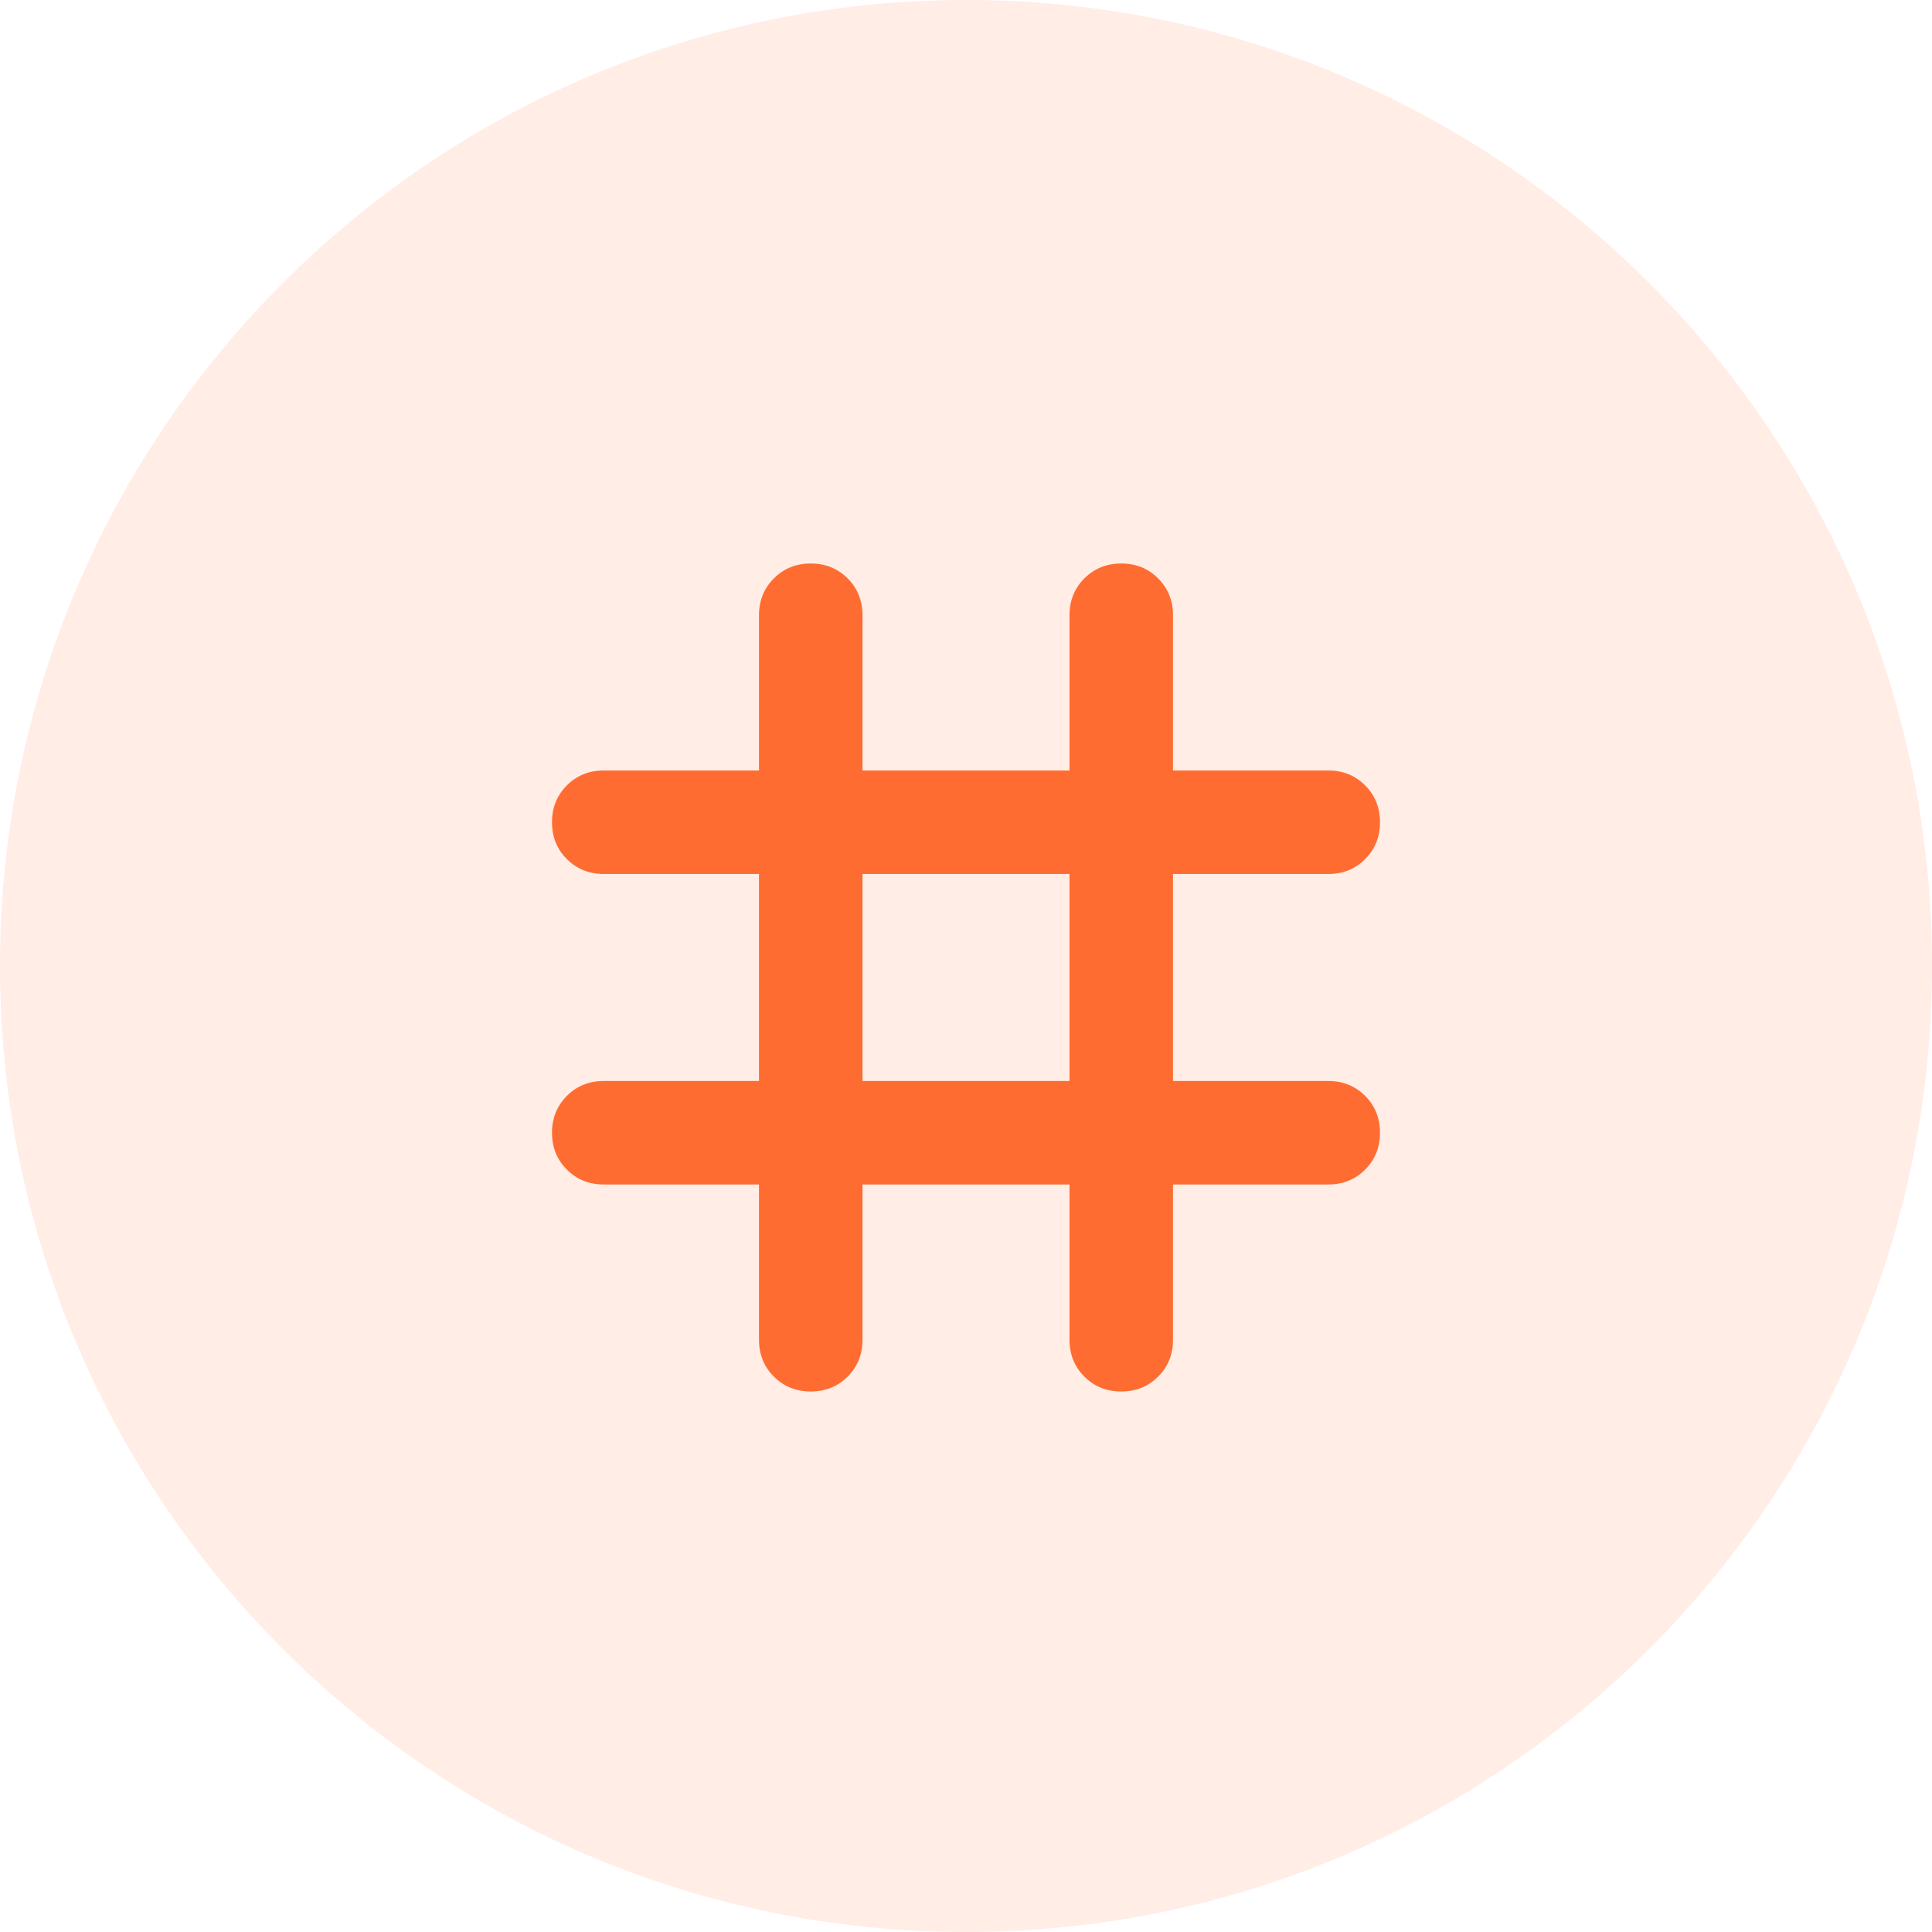
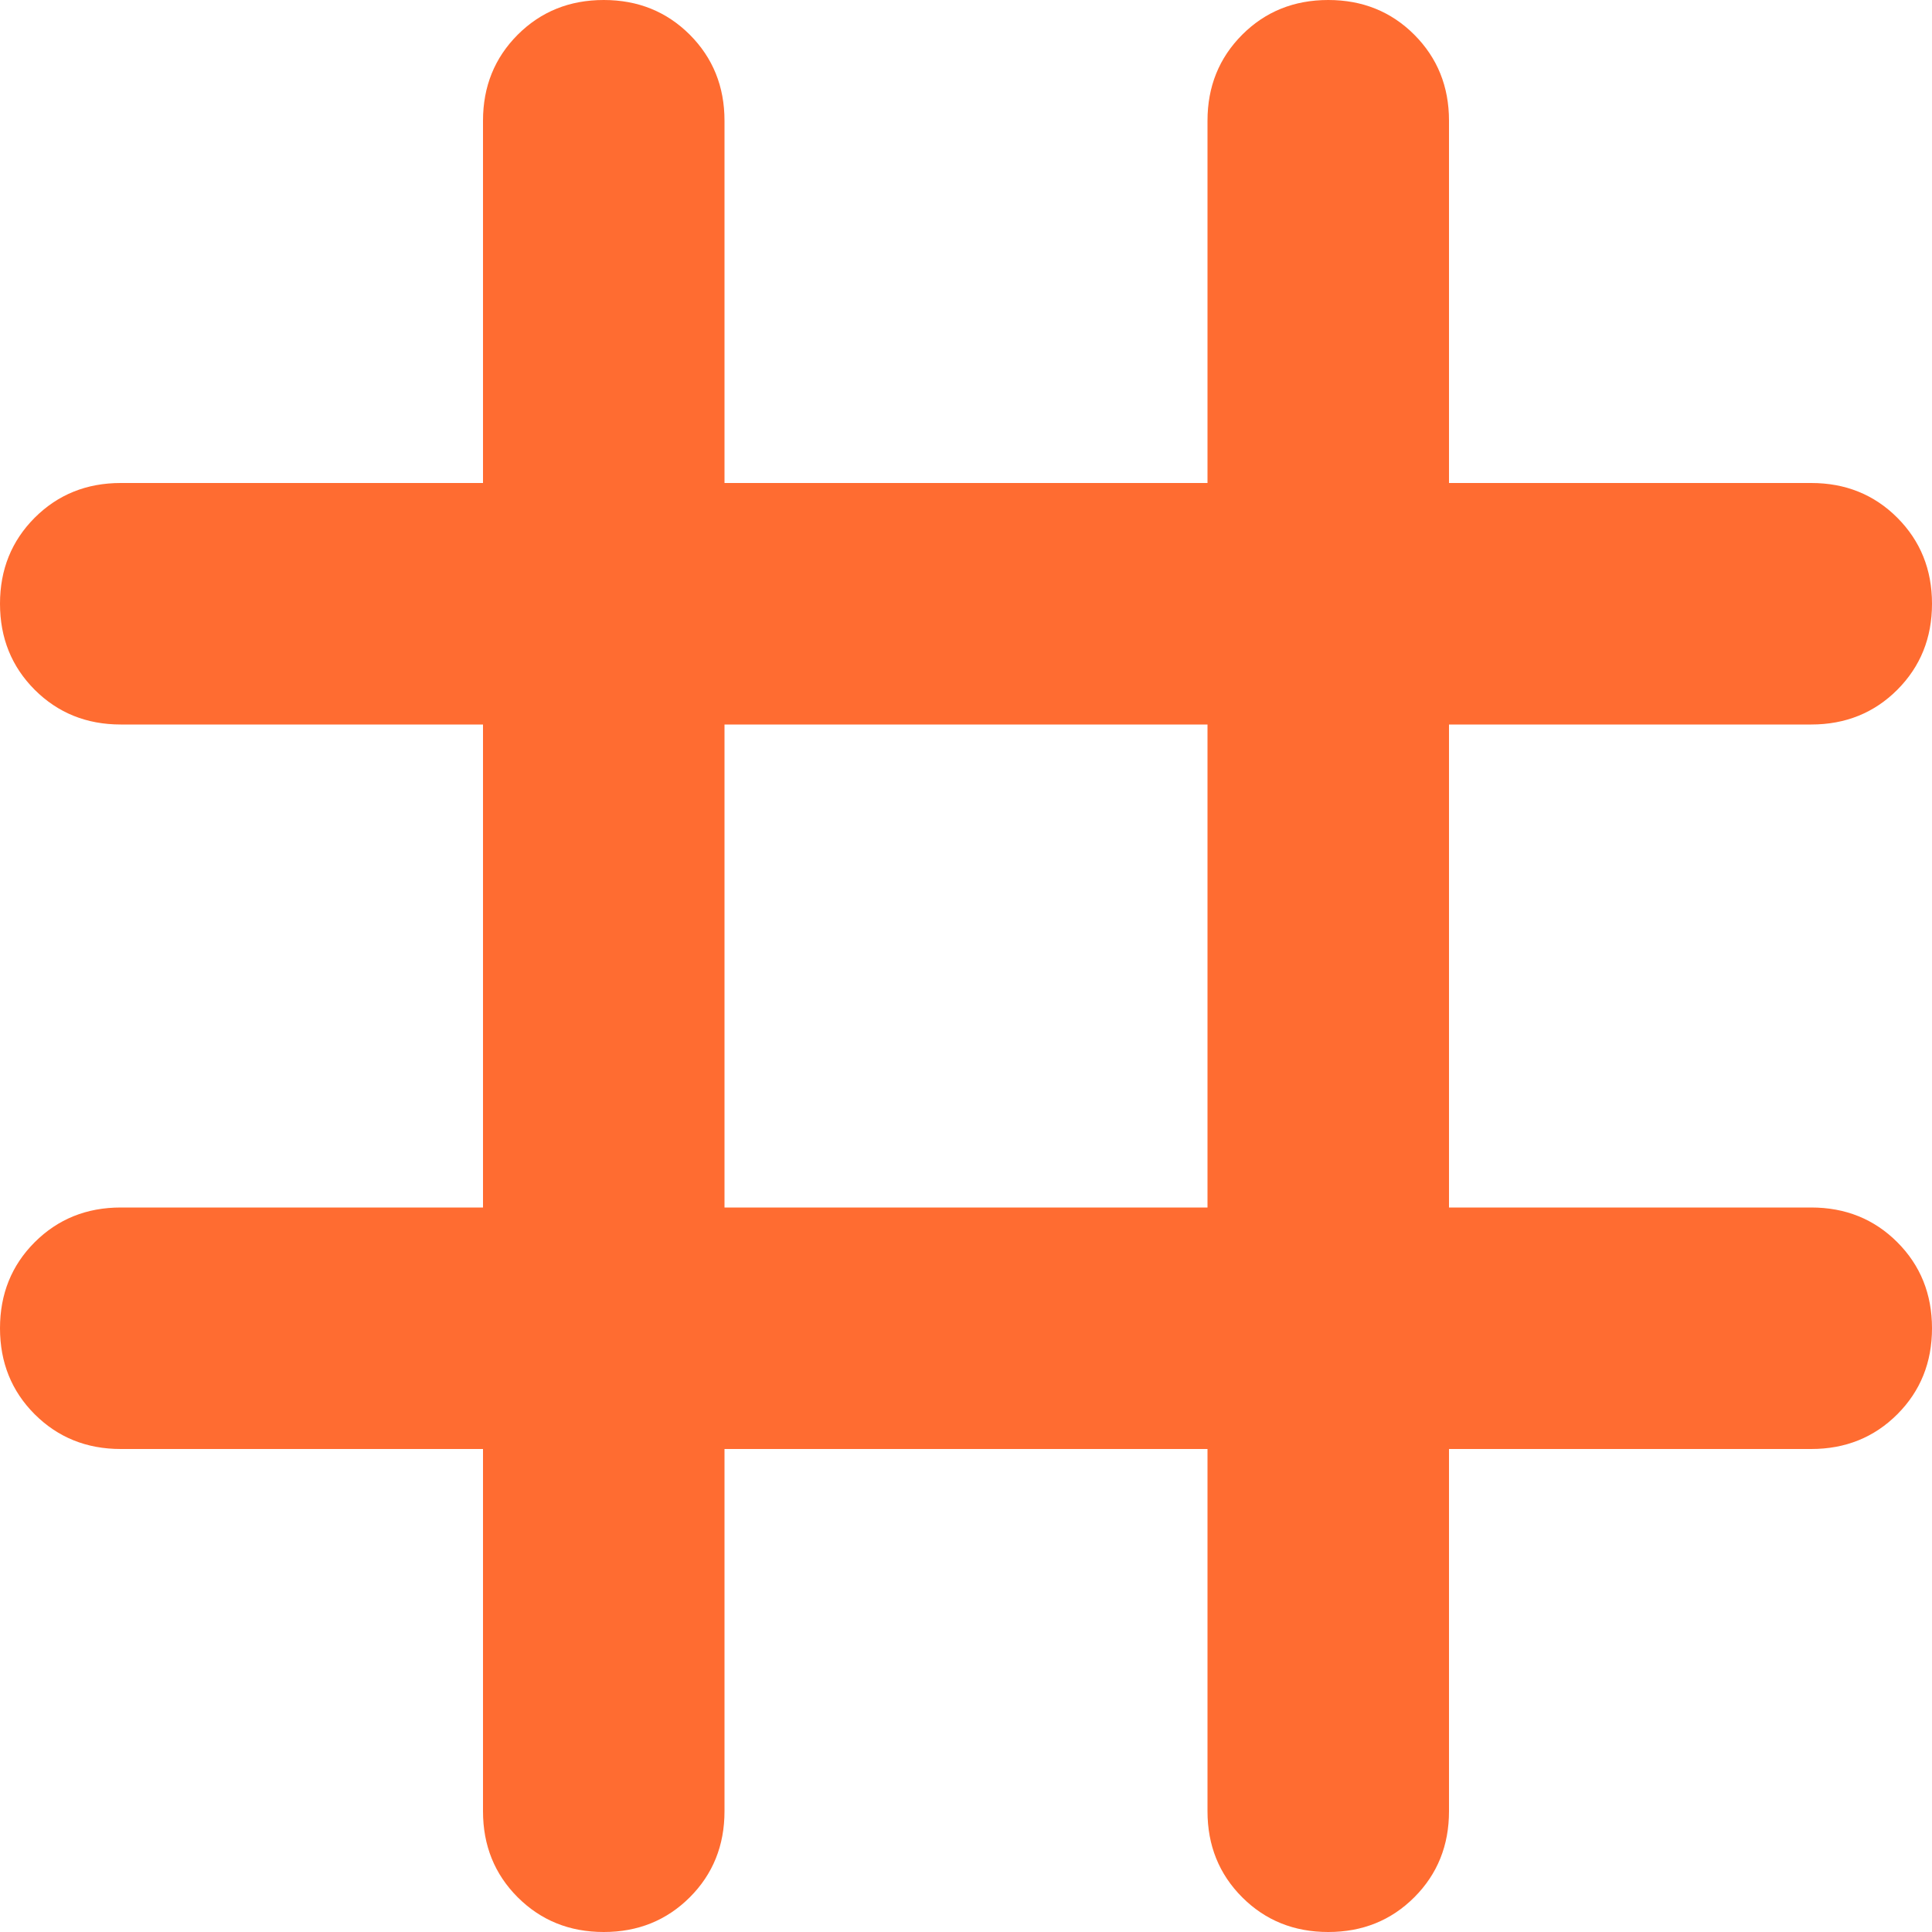
- <svg xmlns="http://www.w3.org/2000/svg" width="84" height="84" viewBox="0 0 84 84" fill="none">
-   <rect width="84" height="84" rx="42" fill="#FFEDE6" />
-   <path d="M33 51.5H26.25C25.613 51.5 25.078 51.284 24.647 50.853C24.216 50.422 24 49.888 24 49.25C24 48.612 24.216 48.078 24.647 47.647C25.078 47.216 25.613 47 26.25 47H33V38H26.25C25.613 38 25.078 37.784 24.647 37.353C24.216 36.922 24 36.388 24 35.75C24 35.112 24.216 34.578 24.647 34.147C25.078 33.716 25.613 33.5 26.25 33.5H33V26.75C33 26.113 33.216 25.578 33.647 25.147C34.078 24.716 34.612 24.5 35.25 24.5C35.888 24.5 36.422 24.716 36.853 25.147C37.284 25.578 37.5 26.113 37.5 26.75V33.5H46.5V26.75C46.5 26.113 46.716 25.578 47.147 25.147C47.578 24.716 48.112 24.5 48.75 24.5C49.388 24.5 49.922 24.716 50.353 25.147C50.784 25.578 51 26.113 51 26.75V33.5H57.75C58.388 33.5 58.922 33.716 59.353 34.147C59.784 34.578 60 35.112 60 35.75C60 36.388 59.784 36.922 59.353 37.353C58.922 37.784 58.388 38 57.75 38H51V47H57.75C58.388 47 58.922 47.216 59.353 47.647C59.784 48.078 60 48.612 60 49.25C60 49.888 59.784 50.422 59.353 50.853C58.922 51.284 58.388 51.5 57.75 51.5H51V58.25C51 58.888 50.784 59.422 50.353 59.853C49.922 60.284 49.388 60.5 48.75 60.5C48.112 60.5 47.578 60.284 47.147 59.853C46.716 59.422 46.5 58.888 46.5 58.25V51.5H37.5V58.25C37.5 58.888 37.284 59.422 36.853 59.853C36.422 60.284 35.888 60.5 35.25 60.5C34.612 60.5 34.078 60.284 33.647 59.853C33.216 59.422 33 58.888 33 58.25V51.5ZM37.5 47H46.5V38H37.5V47Z" fill="#FF6C31" />
+ <svg xmlns="http://www.w3.org/2000/svg" width="28" height="28" viewBox="0 0 28 28" fill="none">
+   <path d="M7 21H1.75C1.254 21 0.839 20.832 0.503 20.497C0.168 20.162 0 19.746 0 19.25C0 18.754 0.168 18.338 0.503 18.003C0.839 17.668 1.254 17.5 1.75 17.5H7V10.5H1.75C1.254 10.5 0.839 10.332 0.503 9.997C0.168 9.661 0 9.246 0 8.75C0 8.254 0.168 7.839 0.503 7.503C0.839 7.168 1.254 7 1.75 7H7V1.75C7 1.254 7.168 0.839 7.503 0.503C7.839 0.168 8.254 0 8.75 0C9.246 0 9.661 0.168 9.997 0.503C10.332 0.839 10.5 1.254 10.5 1.75V7H17.5V1.75C17.5 1.254 17.668 0.839 18.003 0.503C18.338 0.168 18.754 0 19.25 0C19.746 0 20.162 0.168 20.497 0.503C20.832 0.839 21 1.254 21 1.75V7H26.25C26.746 7 27.162 7.168 27.497 7.503C27.832 7.839 28 8.254 28 8.75C28 9.246 27.832 9.661 27.497 9.997C27.162 10.332 26.746 10.5 26.25 10.5H21V17.5H26.25C26.746 17.5 27.162 17.668 27.497 18.003C27.832 18.338 28 18.754 28 19.25C28 19.746 27.832 20.162 27.497 20.497C27.162 20.832 26.746 21 26.25 21H21V26.25C21 26.746 20.832 27.162 20.497 27.497C20.162 27.832 19.746 28 19.25 28C18.754 28 18.338 27.832 18.003 27.497C17.668 27.162 17.5 26.746 17.5 26.25V21H10.5V26.25C10.5 26.746 10.332 27.162 9.997 27.497C9.661 27.832 9.246 28 8.75 28C8.254 28 7.839 27.832 7.503 27.497C7.168 27.162 7 26.746 7 26.25V21ZM10.5 17.5H17.5V10.5H10.5V17.5Z" fill="#FF6C31" />
</svg>
